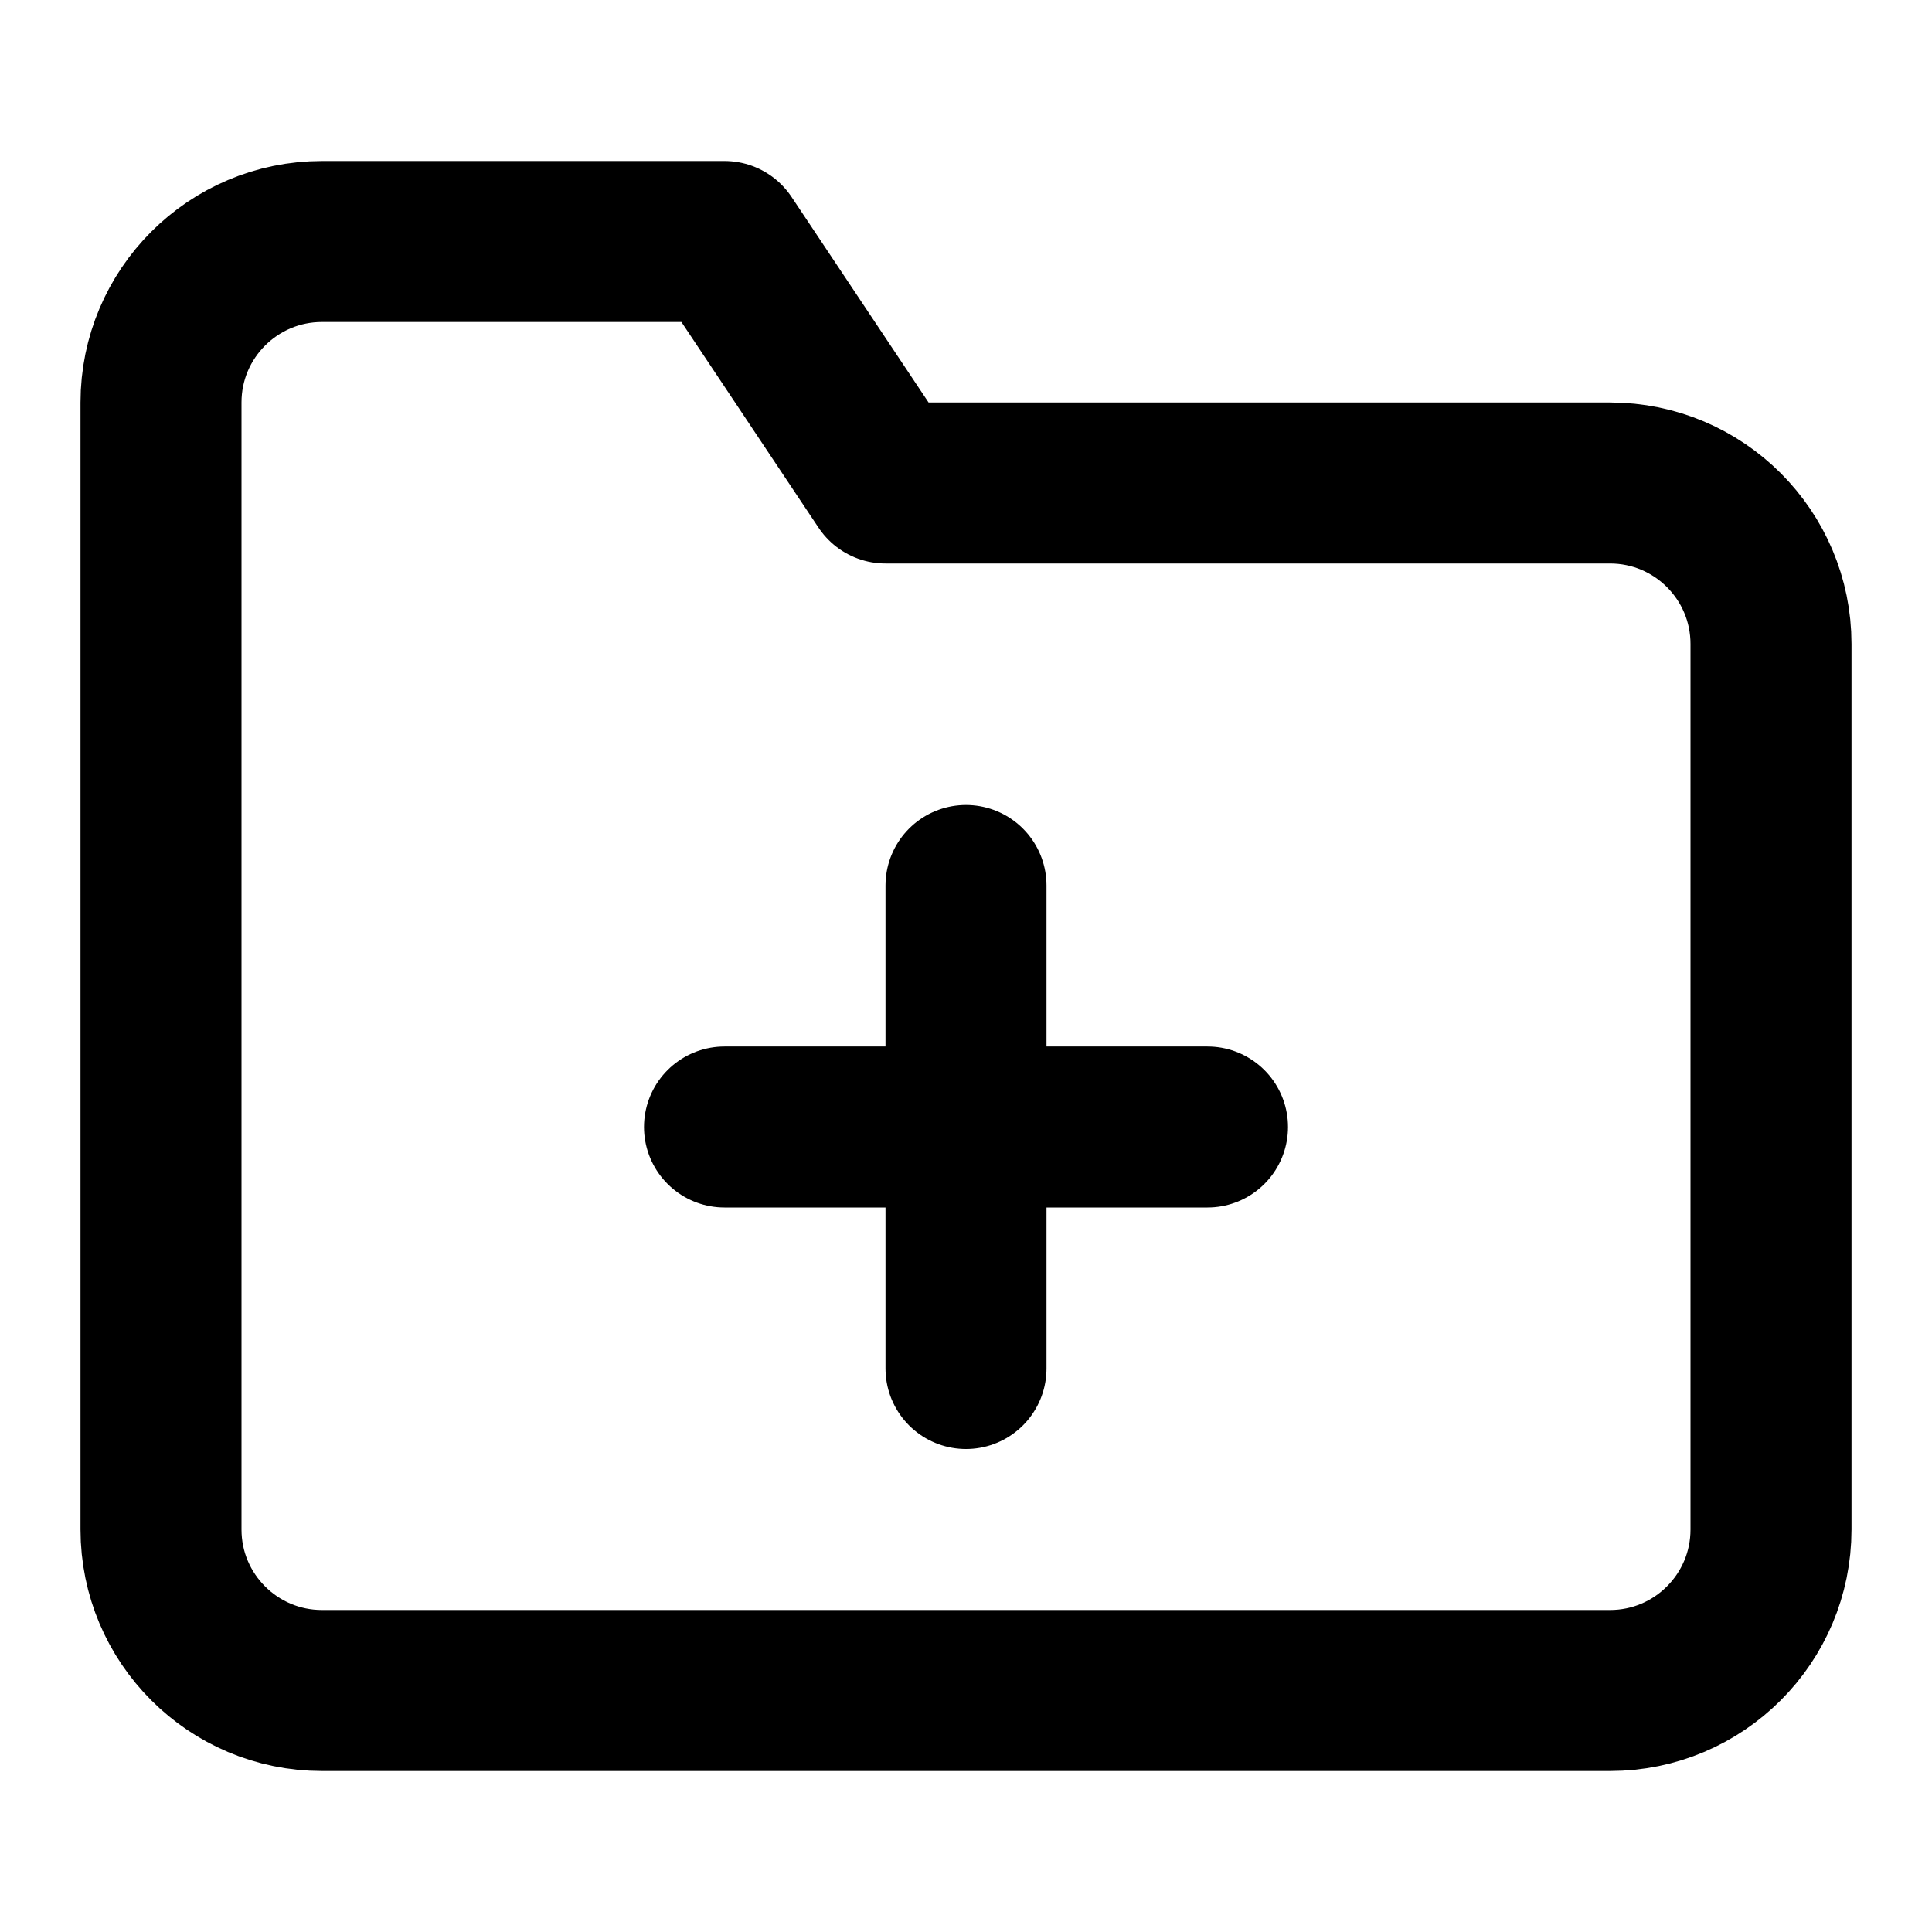
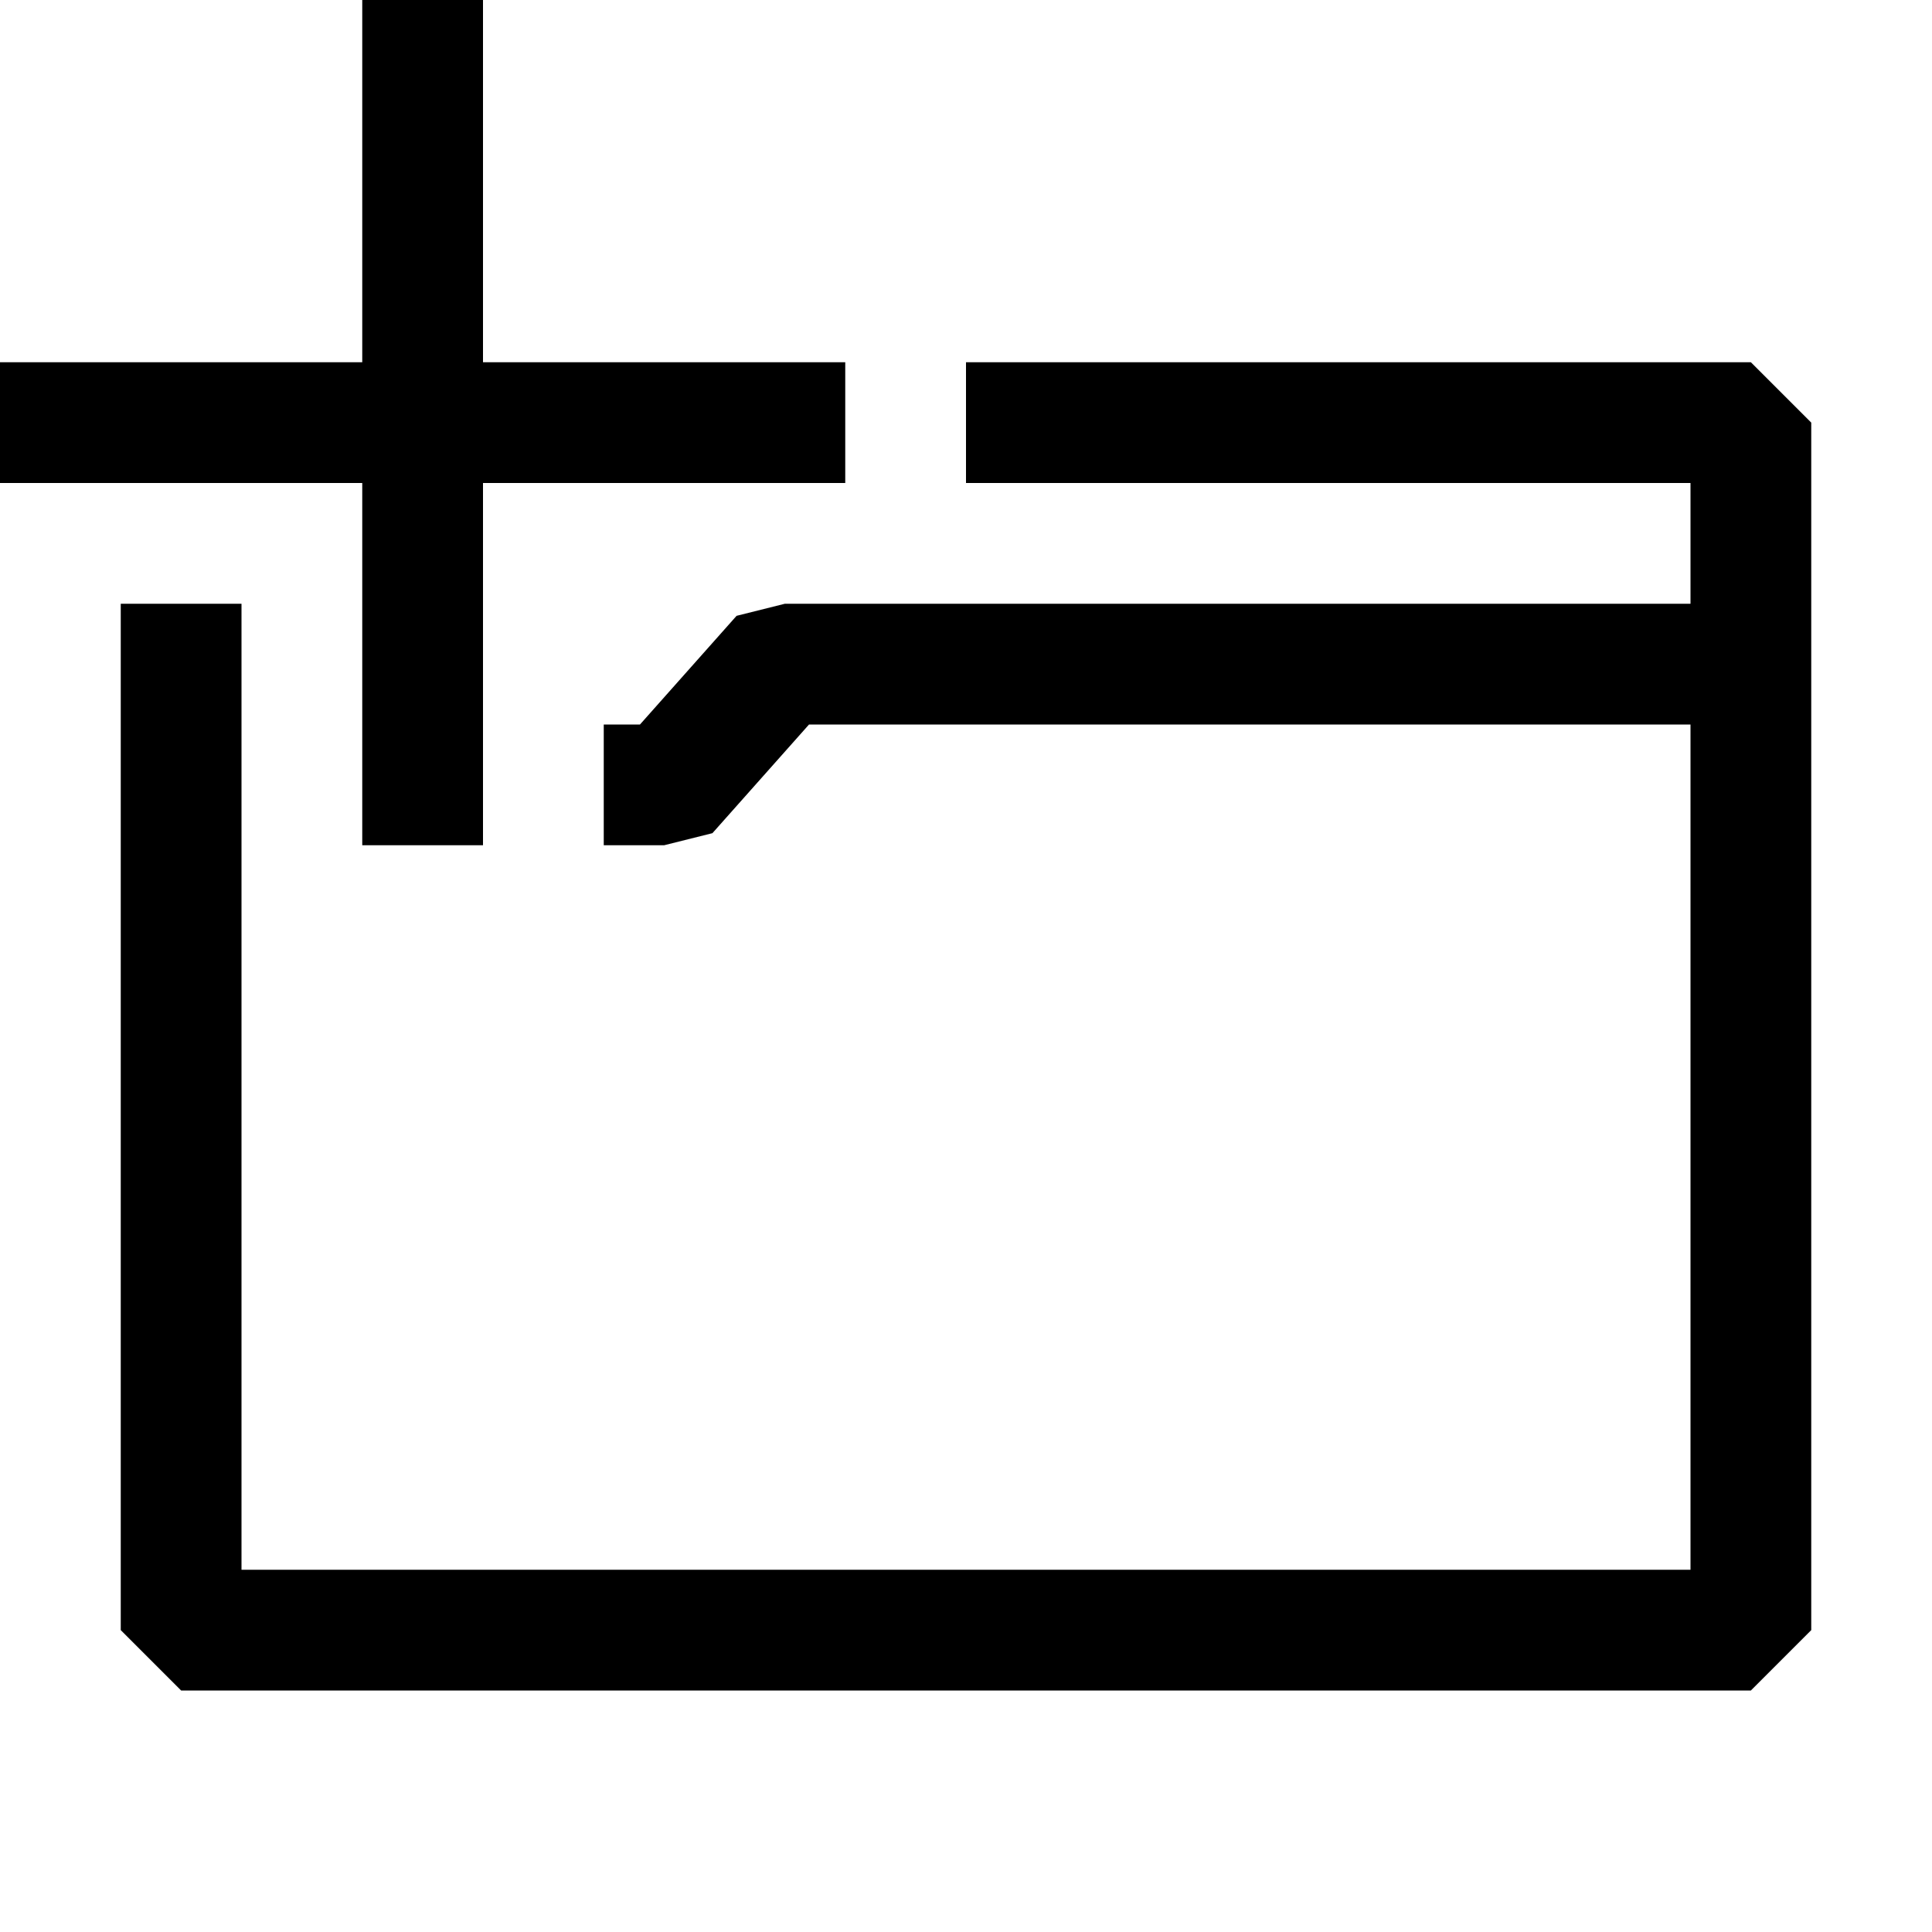
- <svg xmlns="http://www.w3.org/2000/svg" width="24" height="24" viewBox="0 0 24 24" fill="none" stroke="currentColor" stroke-width="2" stroke-linecap="round" stroke-linejoin="round">
-   <path d="M22 19a2 2 0 0 1-2 2H4a2 2 0 0 1-2-2V5a2 2 0 0 1 2-2h5l2 3h9a2 2 0 0 1 2 2z" />
-   <line x1="12" y1="11" x2="12" y2="17" />
-   <line x1="9" y1="14" x2="15" y2="14" />
+ <svg xmlns="http://www.w3.org/2000/svg" width="16" height="16" viewBox="0 0 16 16" fill="none">
+   <path fill-rule="evenodd" clip-rule="evenodd" d="M7 3H4V0H3V3H0V4H3V7H4V4H7V3ZM5.5 7H5V6H5.3L6.1 5.1L6.5 5H14V4H8V3H14.5L15 3.5V13.5L14.5 14H1.5L1 13.5V6.5V6V5H2V6V6.5V13H14V7V6H6.7L5.9 6.9L5.5 7Z" fill="currentColor" />
</svg>
